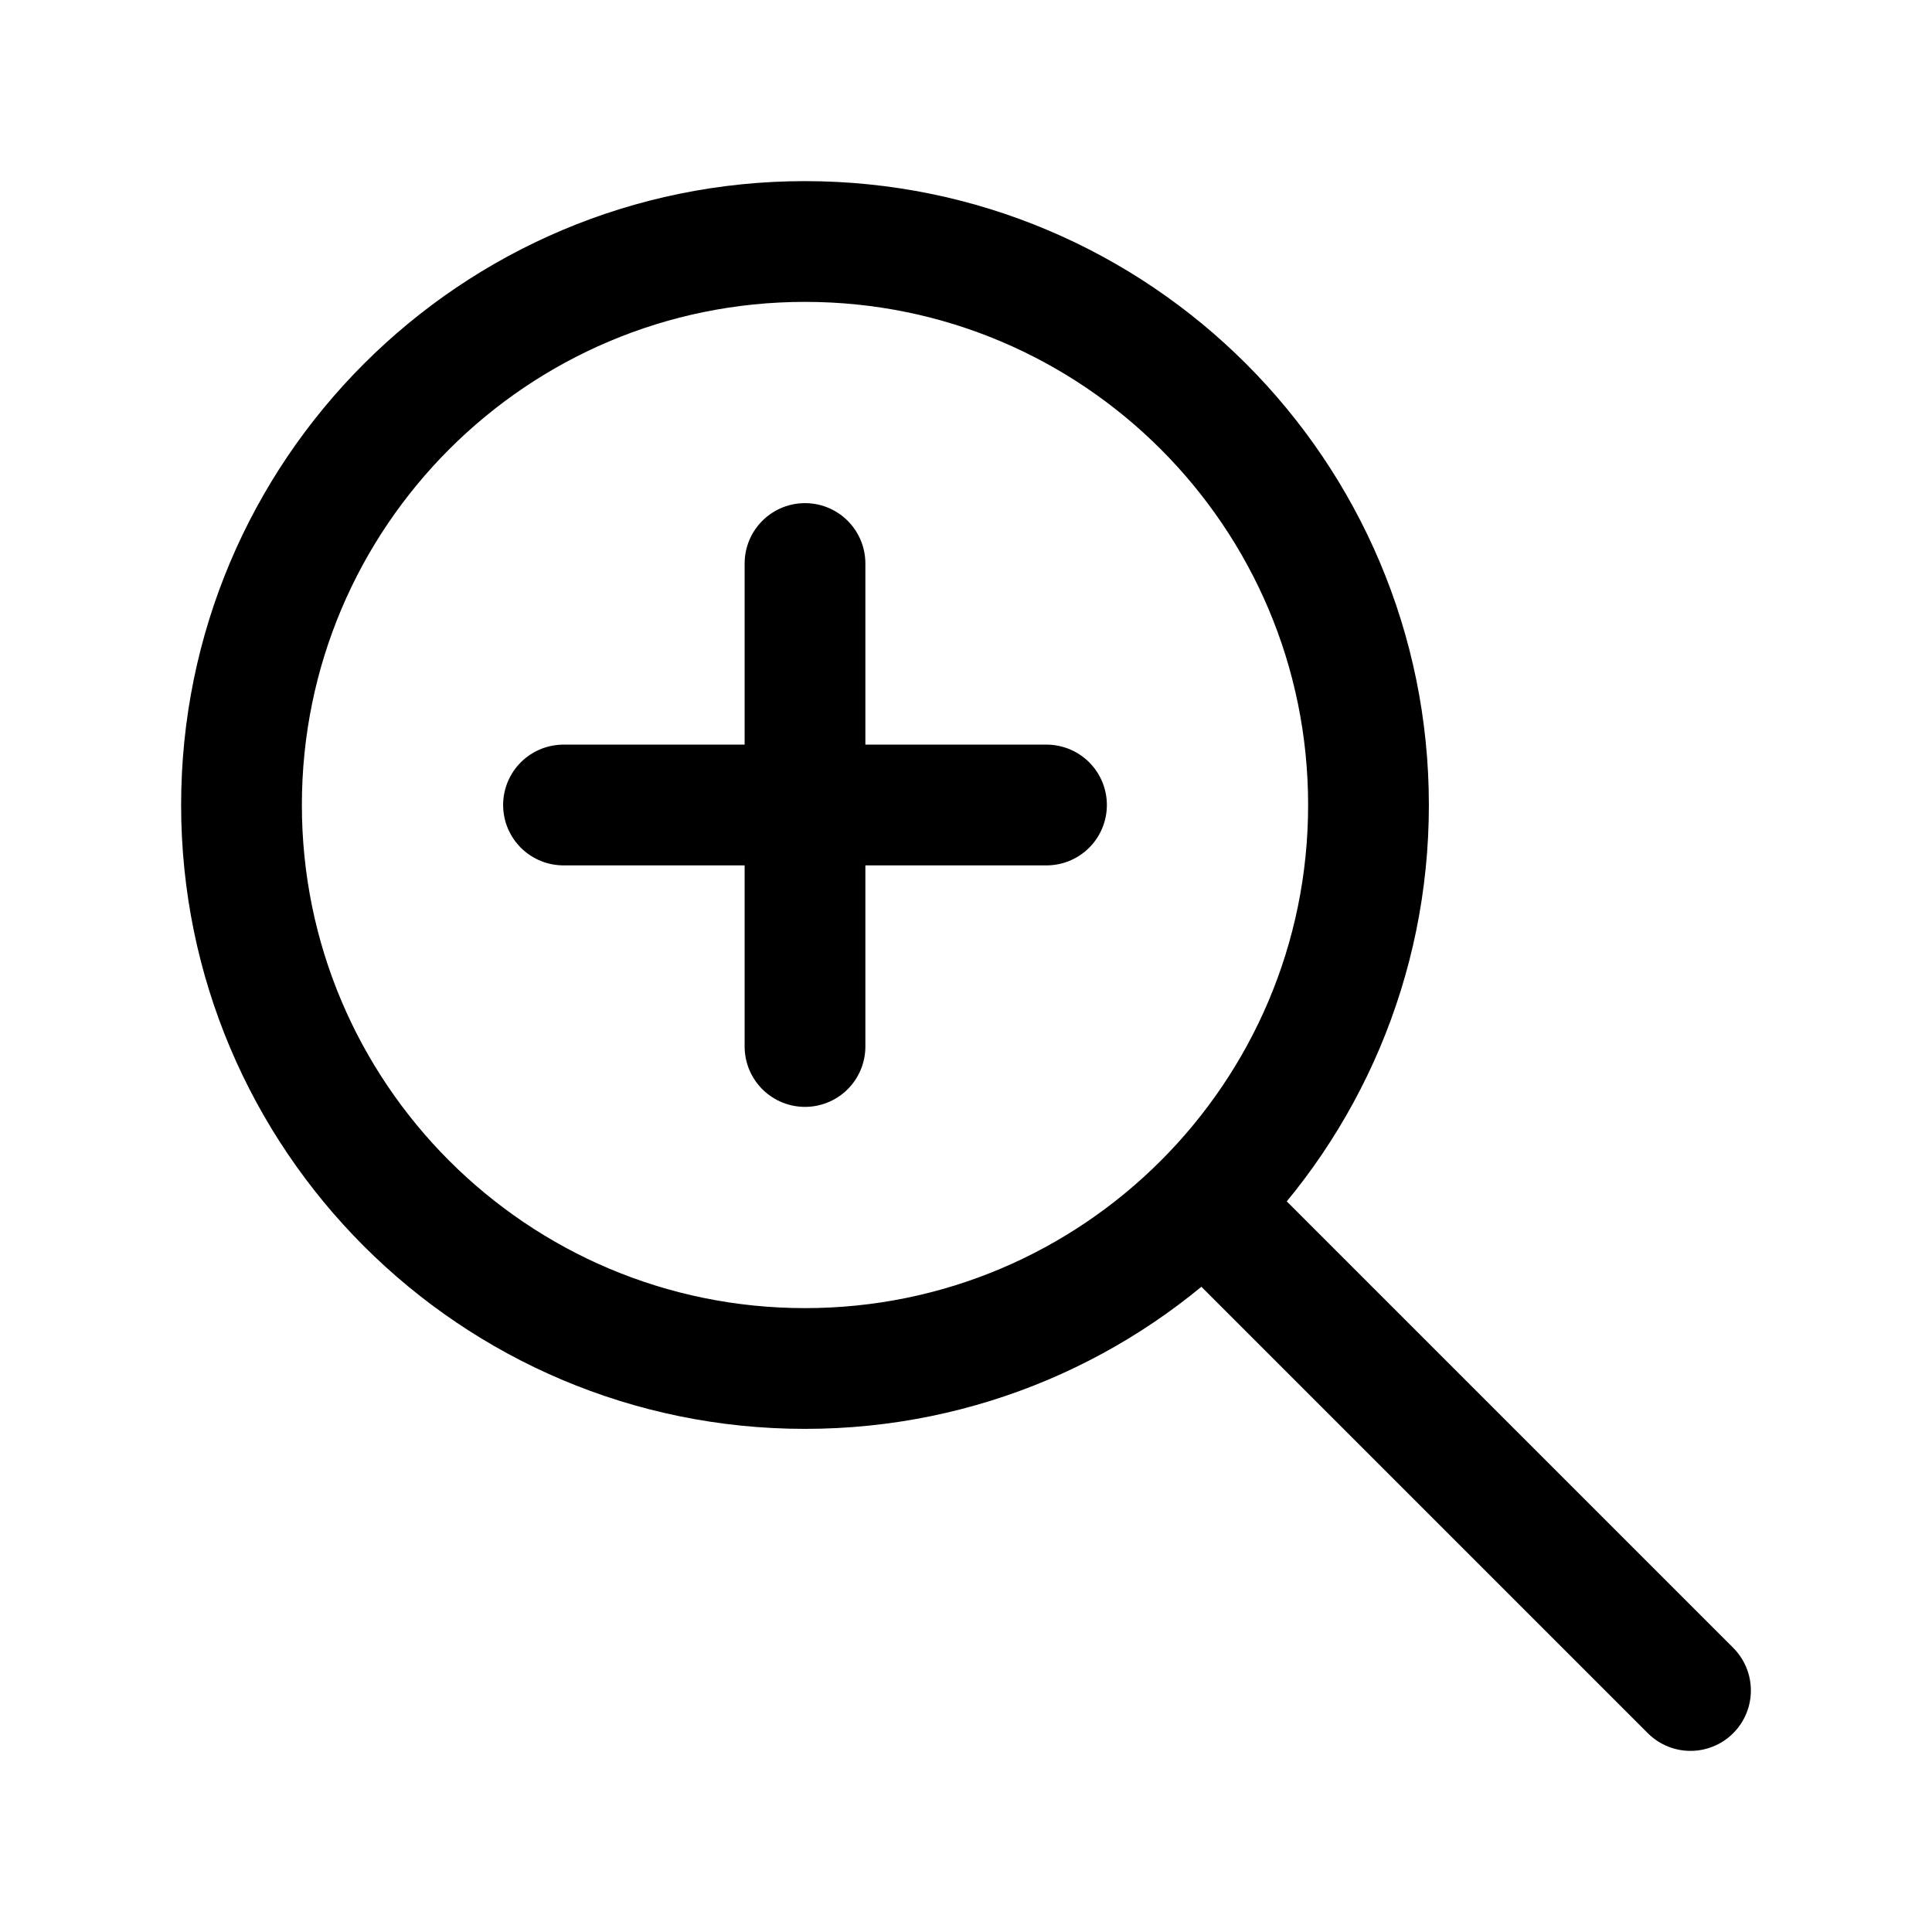
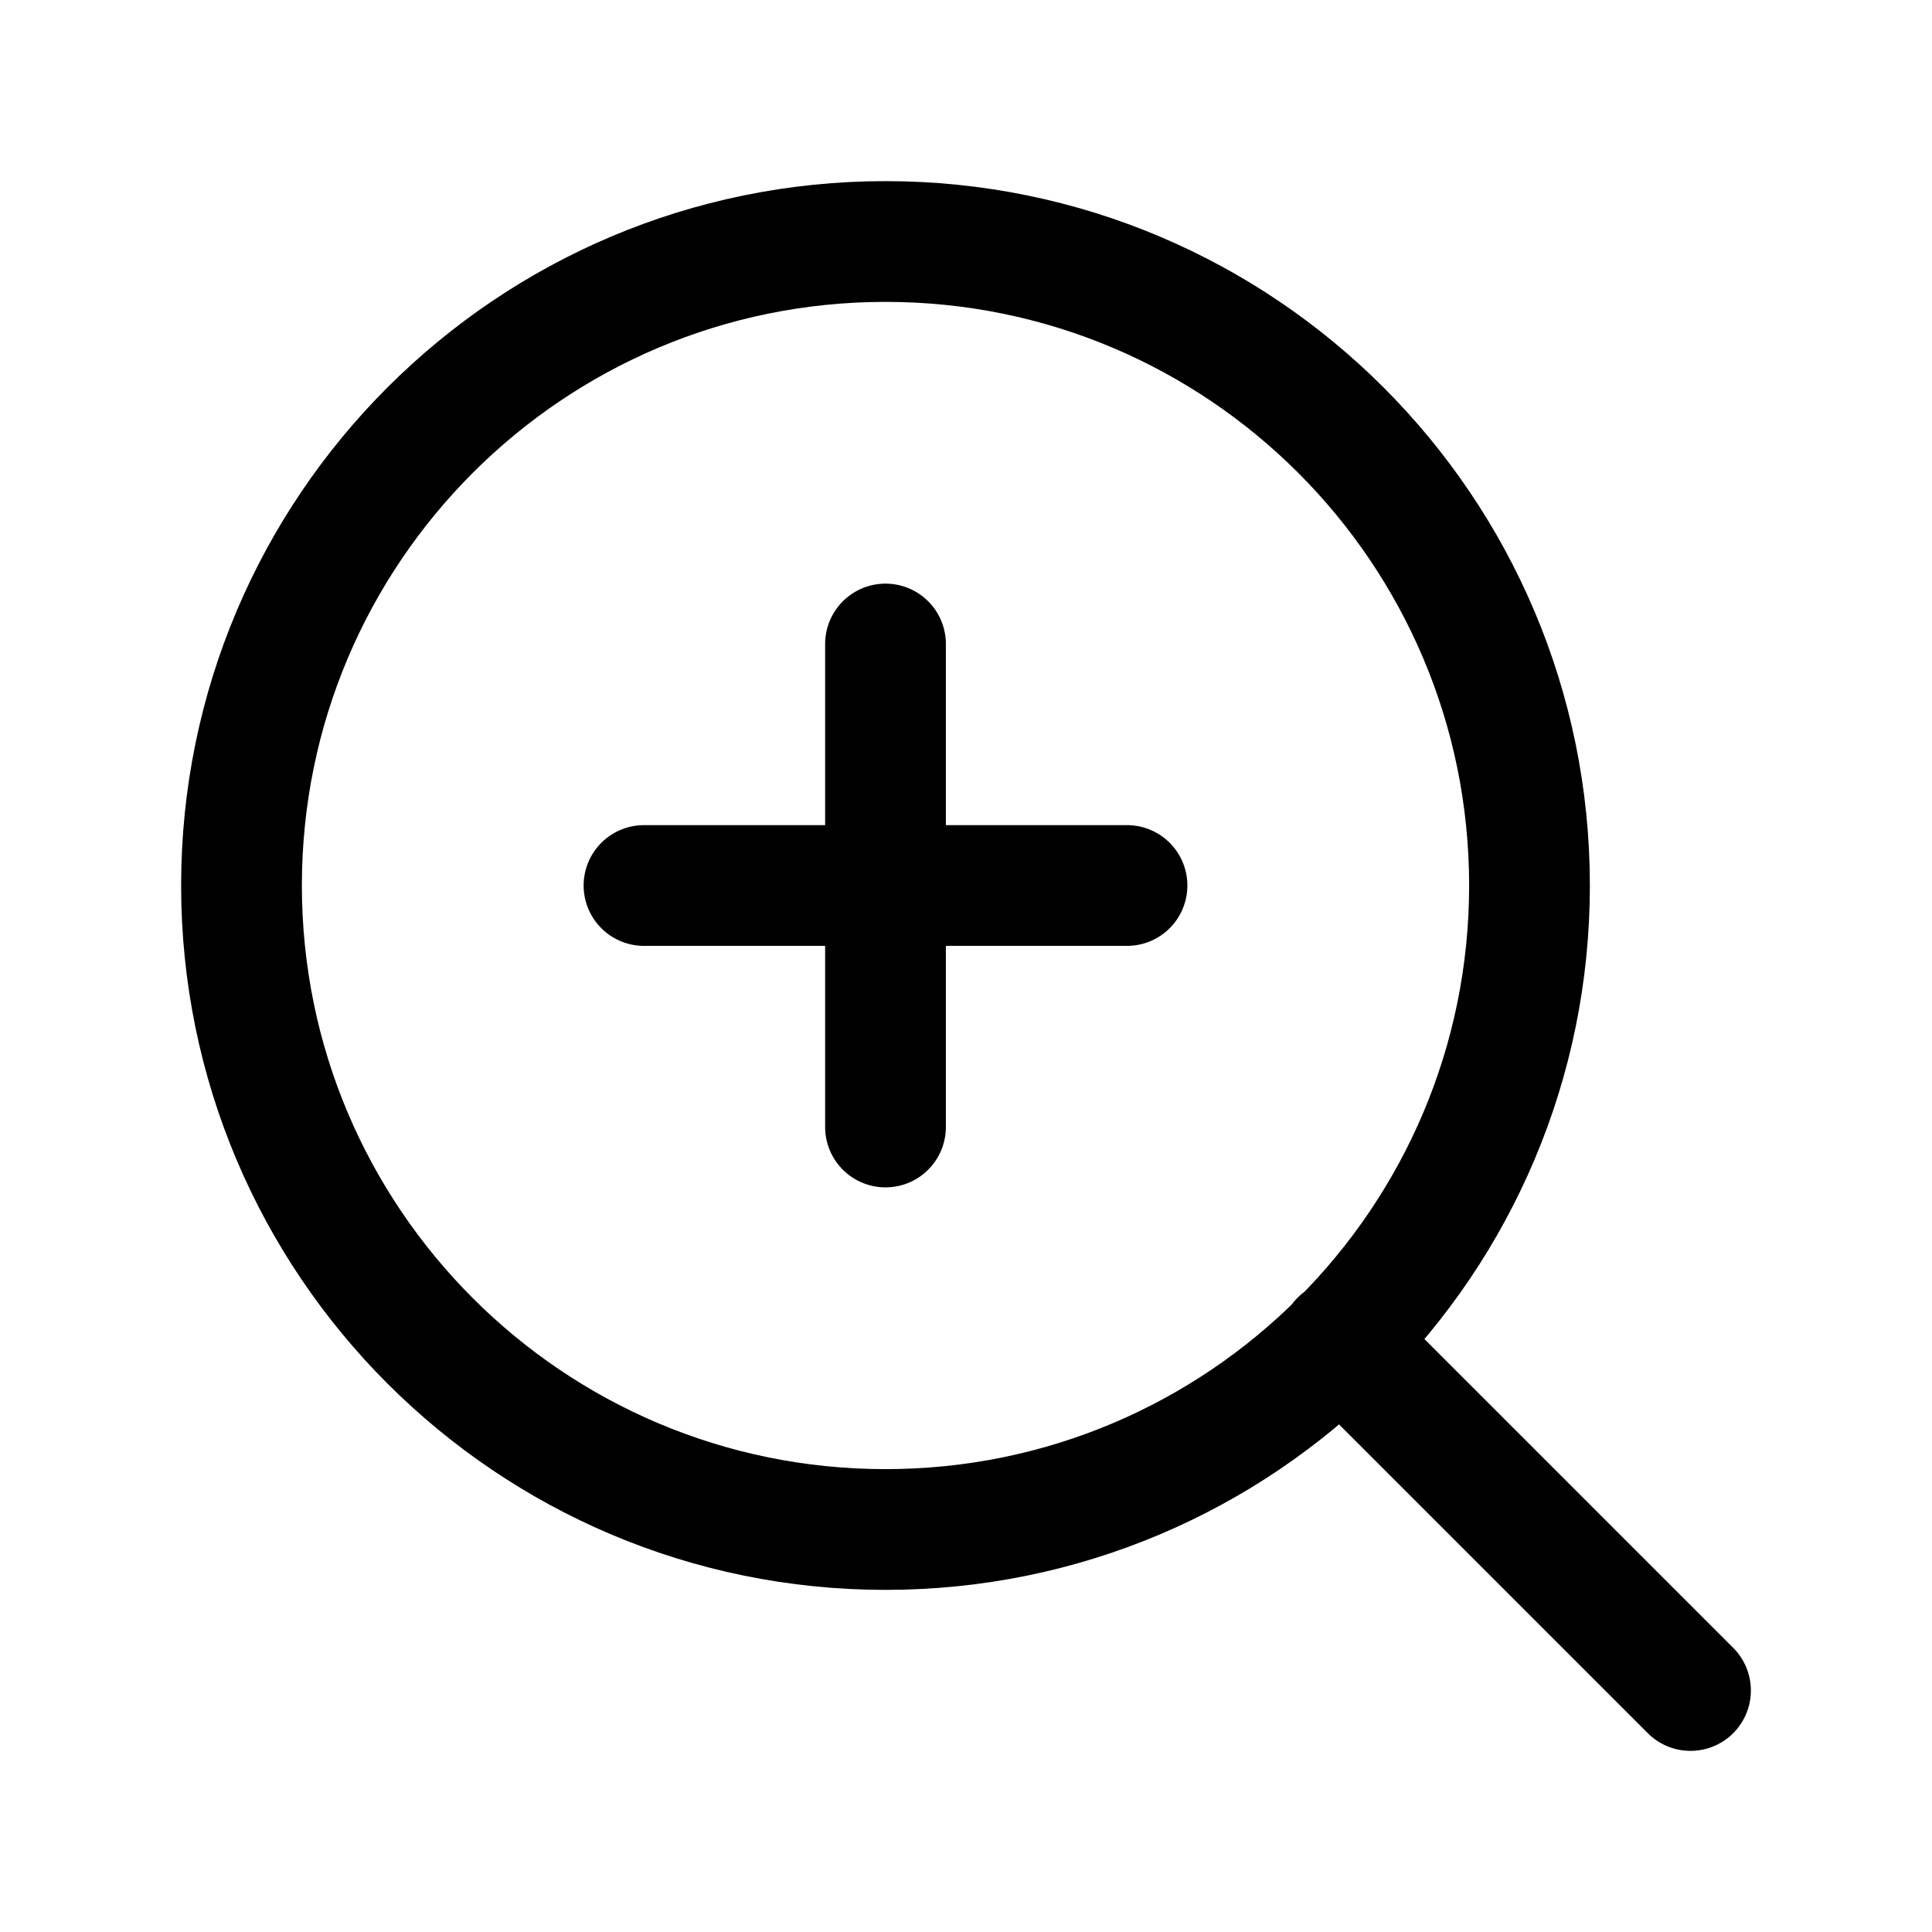
<svg xmlns="http://www.w3.org/2000/svg" width="24" height="24" viewBox="0 0 24 24" fill="none">
-   <path d="M21 21L15 15M10 7V10M10 10V13M10 10H13M10 10H7M17 10C17 13.866 13.866 17 10 17C6.134 17 3 13.866 3 10C3 6.134 6.134 3 10 3C13.866 3 17 6.134 17 10Z" stroke="currentColor" stroke-width="1.5" stroke-linecap="round" stroke-linejoin="round" />
+   <path d="M21 21L16.65 16.65M11 8L11 14M8 11L14 11M19 11C19 15.418 15.418 19 11 19C6.582 19 3 15.418 3 11C3 6.582 6.582 3 11 3C15.418 3 19 6.582 19 11Z" stroke="currentColor" stroke-width="1.5" stroke-linecap="round" stroke-linejoin="round" />
</svg>
